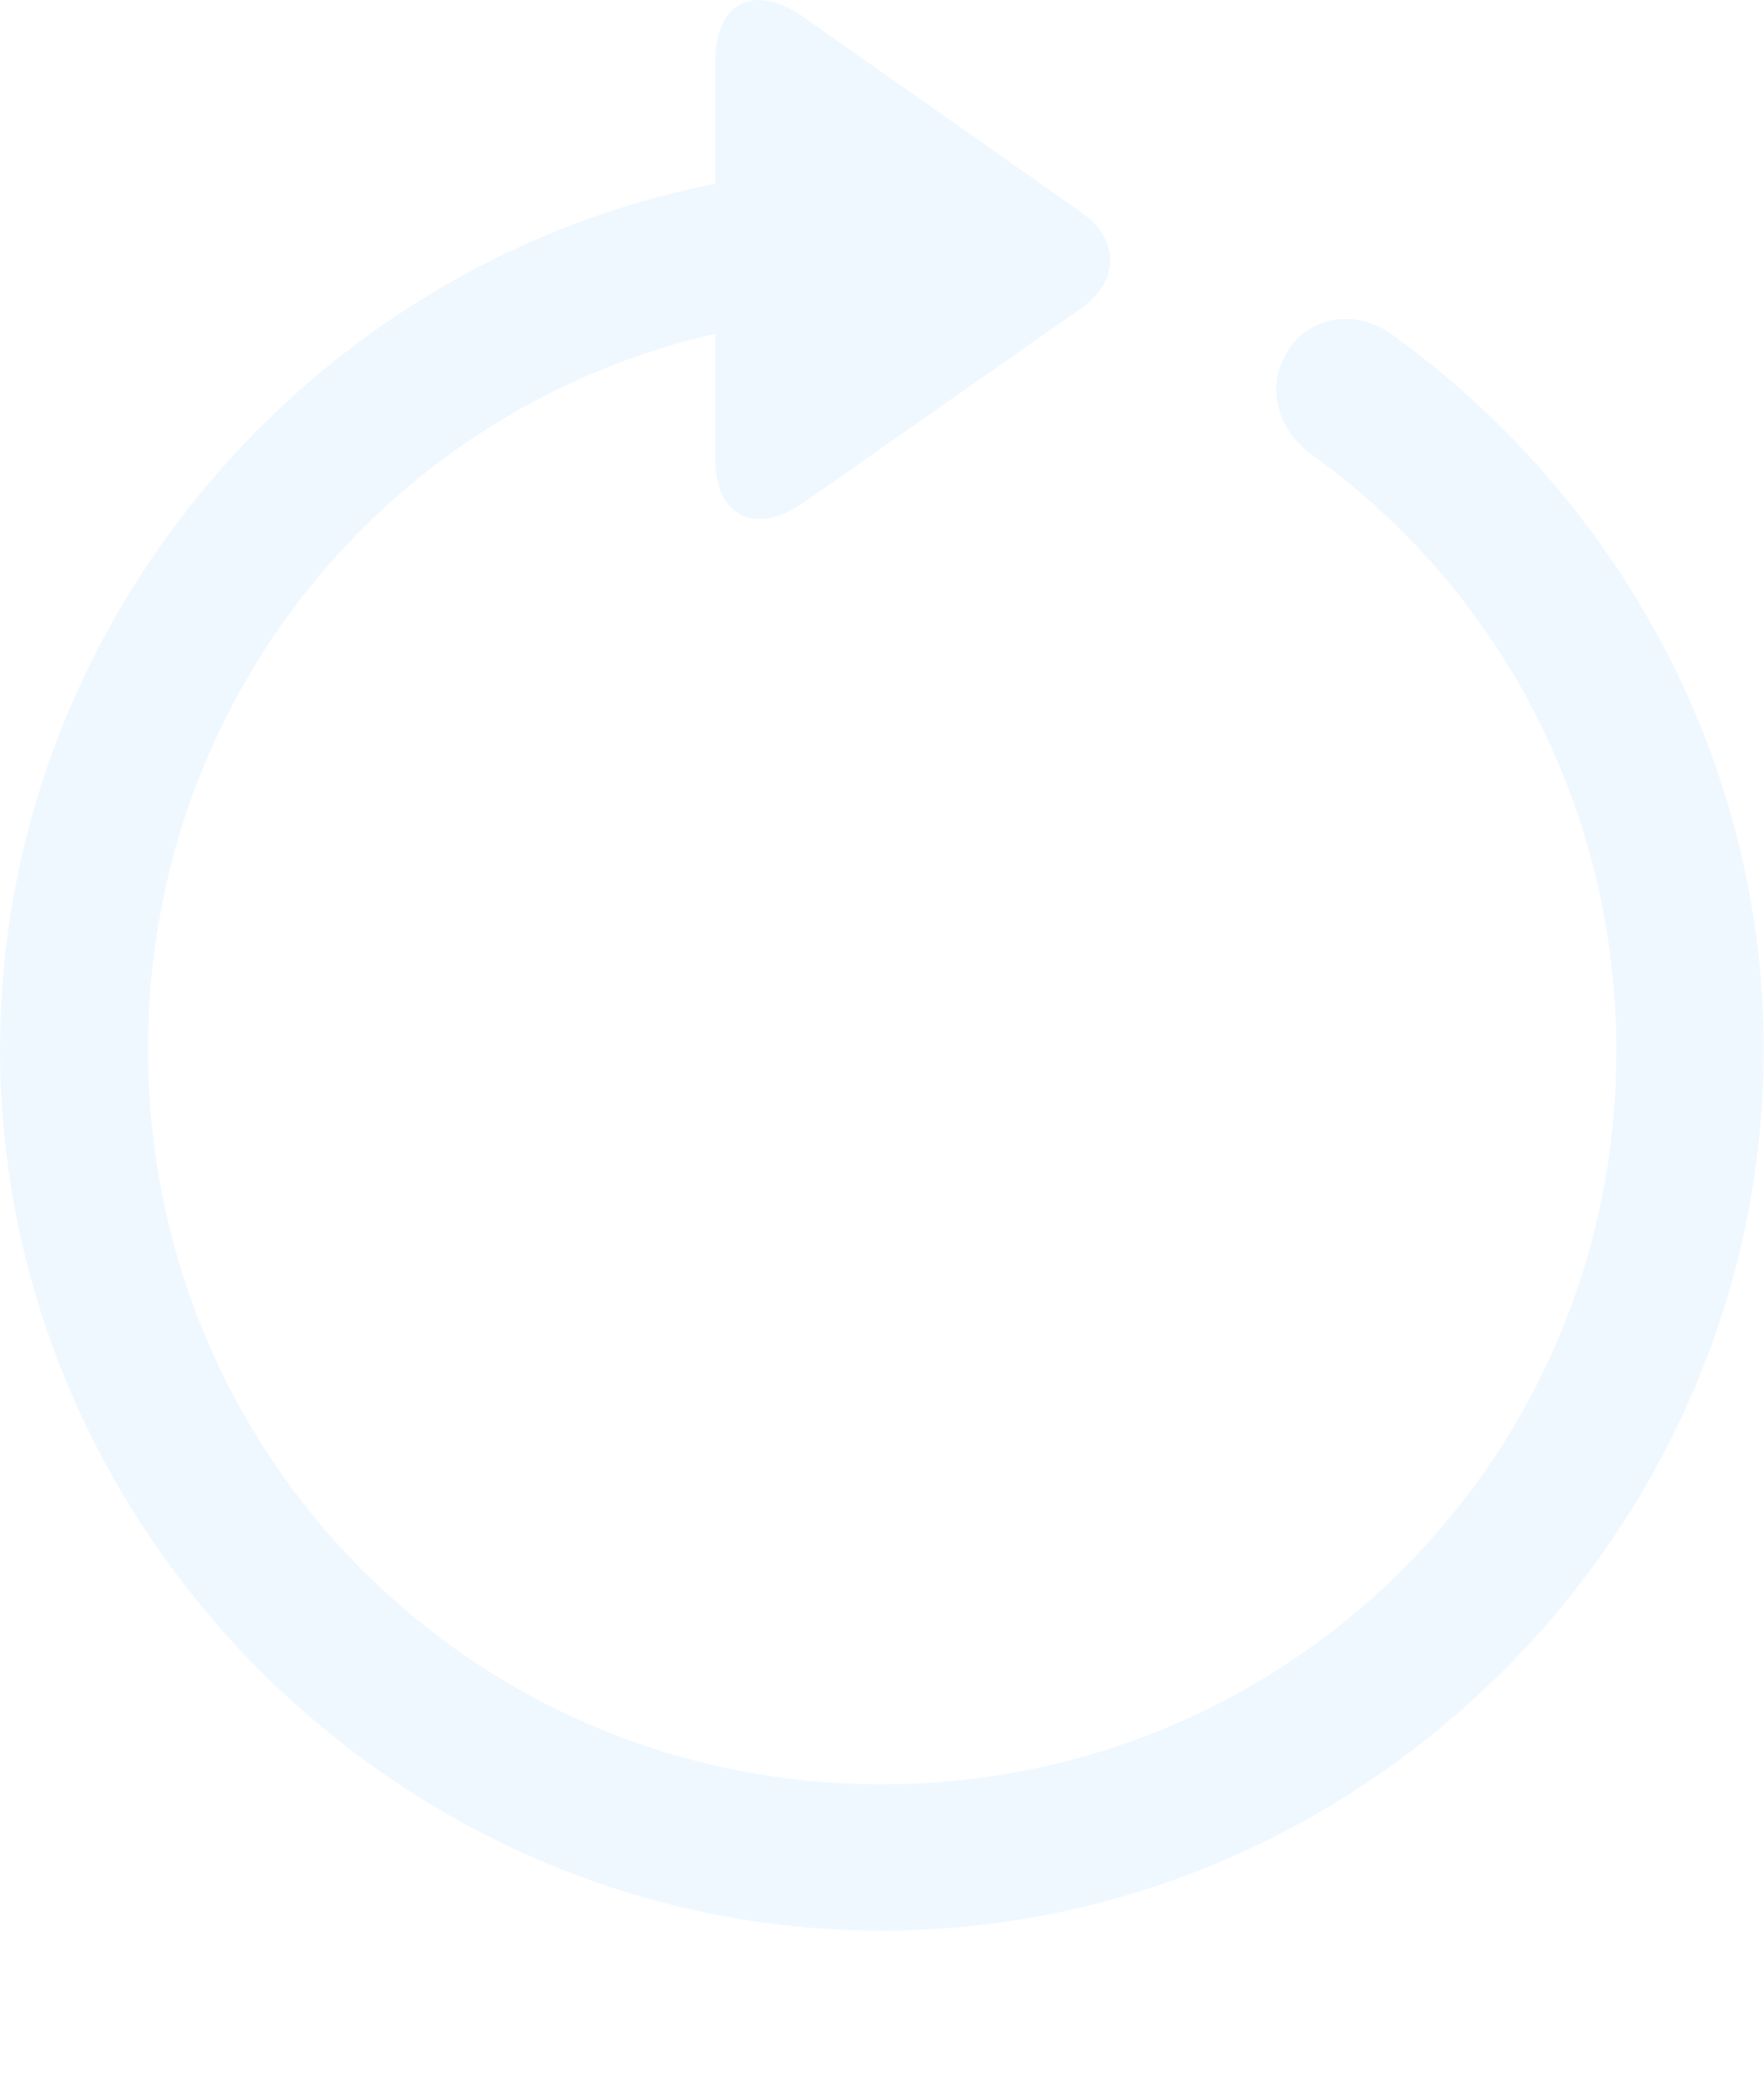
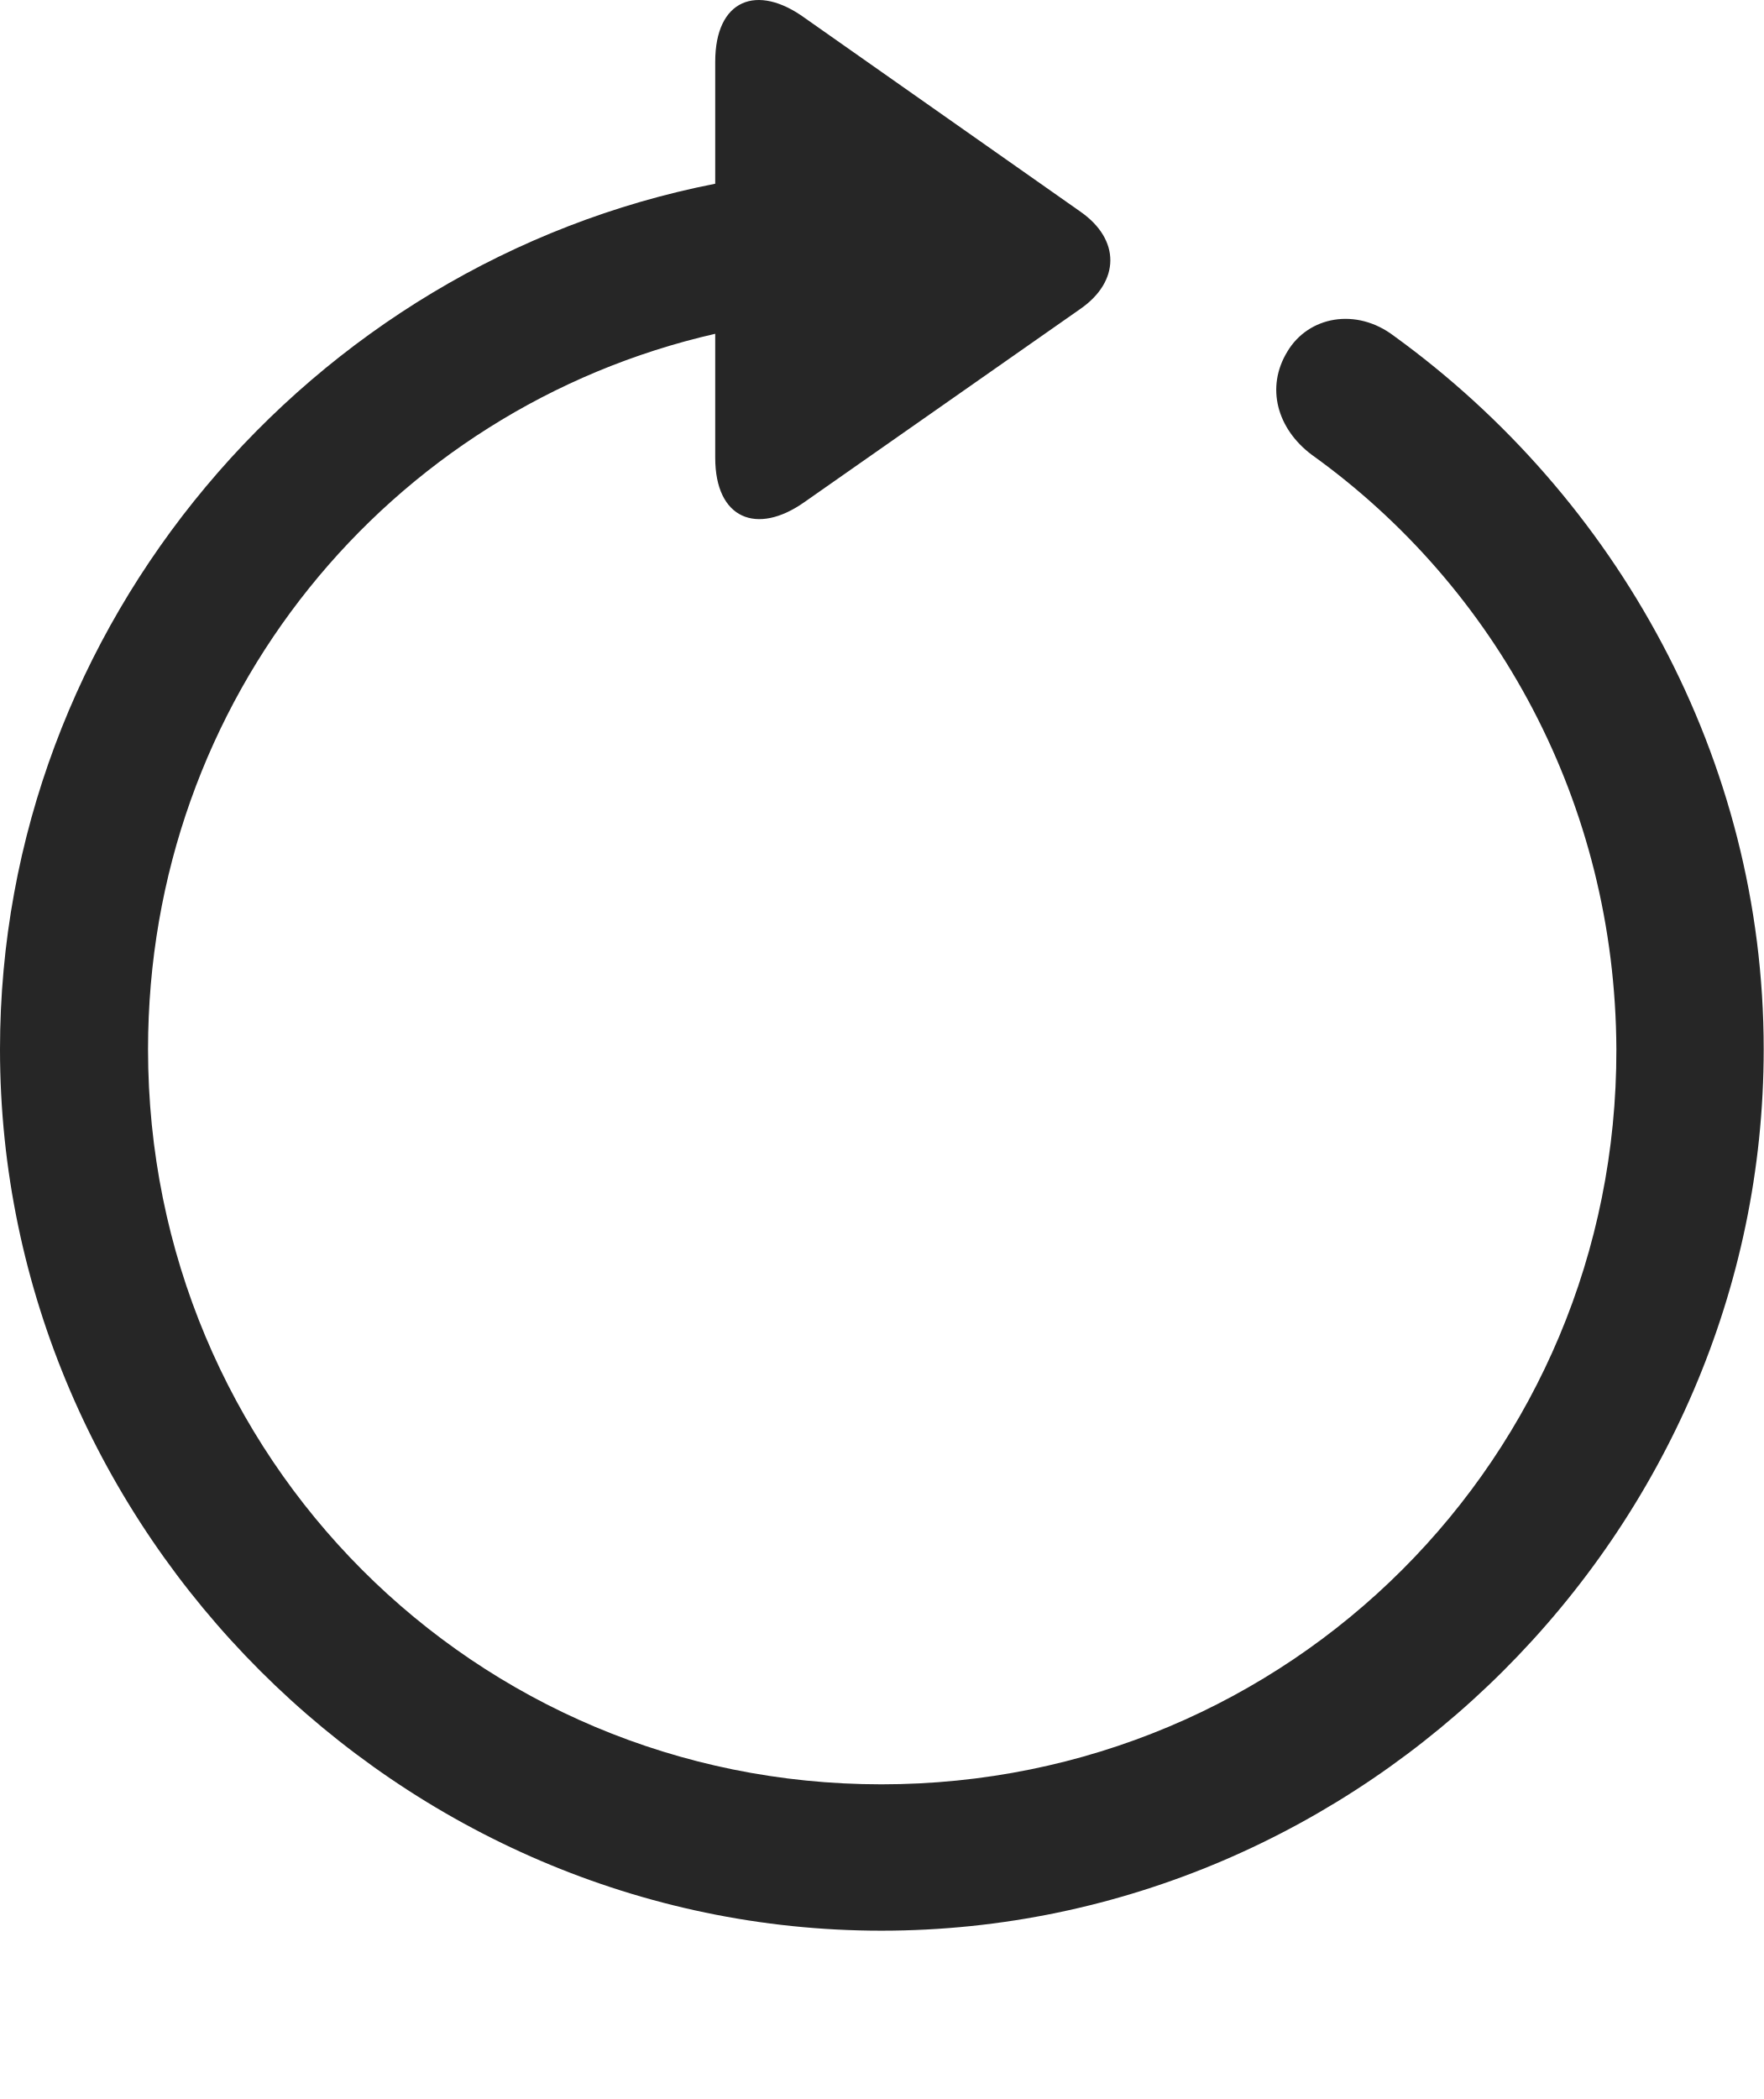
<svg xmlns="http://www.w3.org/2000/svg" version="1.1" width="19.92" height="23.707">
  <g>
    <rect height="23.707" opacity="0" width="19.92" x="0" y="0" />
-     <path d="M-8.88178e-16 11.851C-8.88178e-16 17.298 4.518 21.806 9.955 21.806C15.399 21.806 19.92 17.298 19.92 11.851C19.92 8.567 18.257 5.614 15.745 3.795C15.319 3.47 14.778 3.571 14.54 3.971C14.293 4.375 14.424 4.843 14.815 5.136C16.9 6.631 18.245 9.071 18.256 11.851C18.266 16.459 14.562 20.153 9.955 20.153C5.357 20.153 1.672 16.459 1.672 11.851C1.672 7.896 4.386 4.613 8.078 3.77L8.078 5.17C8.078 5.862 8.549 6.049 9.084 5.672L12.202 3.489C12.648 3.18 12.659 2.708 12.202 2.39L9.094 0.206C8.549-0.192 8.078-0.005 8.078 0.697L8.078 2.075C3.505 2.972-8.88178e-16 7.046-8.88178e-16 11.851Z" fill="#f0f8ff" />
+     <path d="M-8.88178e-16 11.851C-8.88178e-16 17.298 4.518 21.806 9.955 21.806C15.399 21.806 19.92 17.298 19.92 11.851C19.92 8.567 18.257 5.614 15.745 3.795C15.319 3.47 14.778 3.571 14.54 3.971C14.293 4.375 14.424 4.843 14.815 5.136C16.9 6.631 18.245 9.071 18.256 11.851C18.266 16.459 14.562 20.153 9.955 20.153C5.357 20.153 1.672 16.459 1.672 11.851C1.672 7.896 4.386 4.613 8.078 3.77L8.078 5.17C8.078 5.862 8.549 6.049 9.084 5.672L12.202 3.489C12.648 3.18 12.659 2.708 12.202 2.39L9.094 0.206C8.549-0.192 8.078-0.005 8.078 0.697L8.078 2.075C3.505 2.972-8.88178e-16 7.046-8.88178e-16 11.851Z" fill="#000000" fill-opacity="0.85" />
  </g>
</svg>
